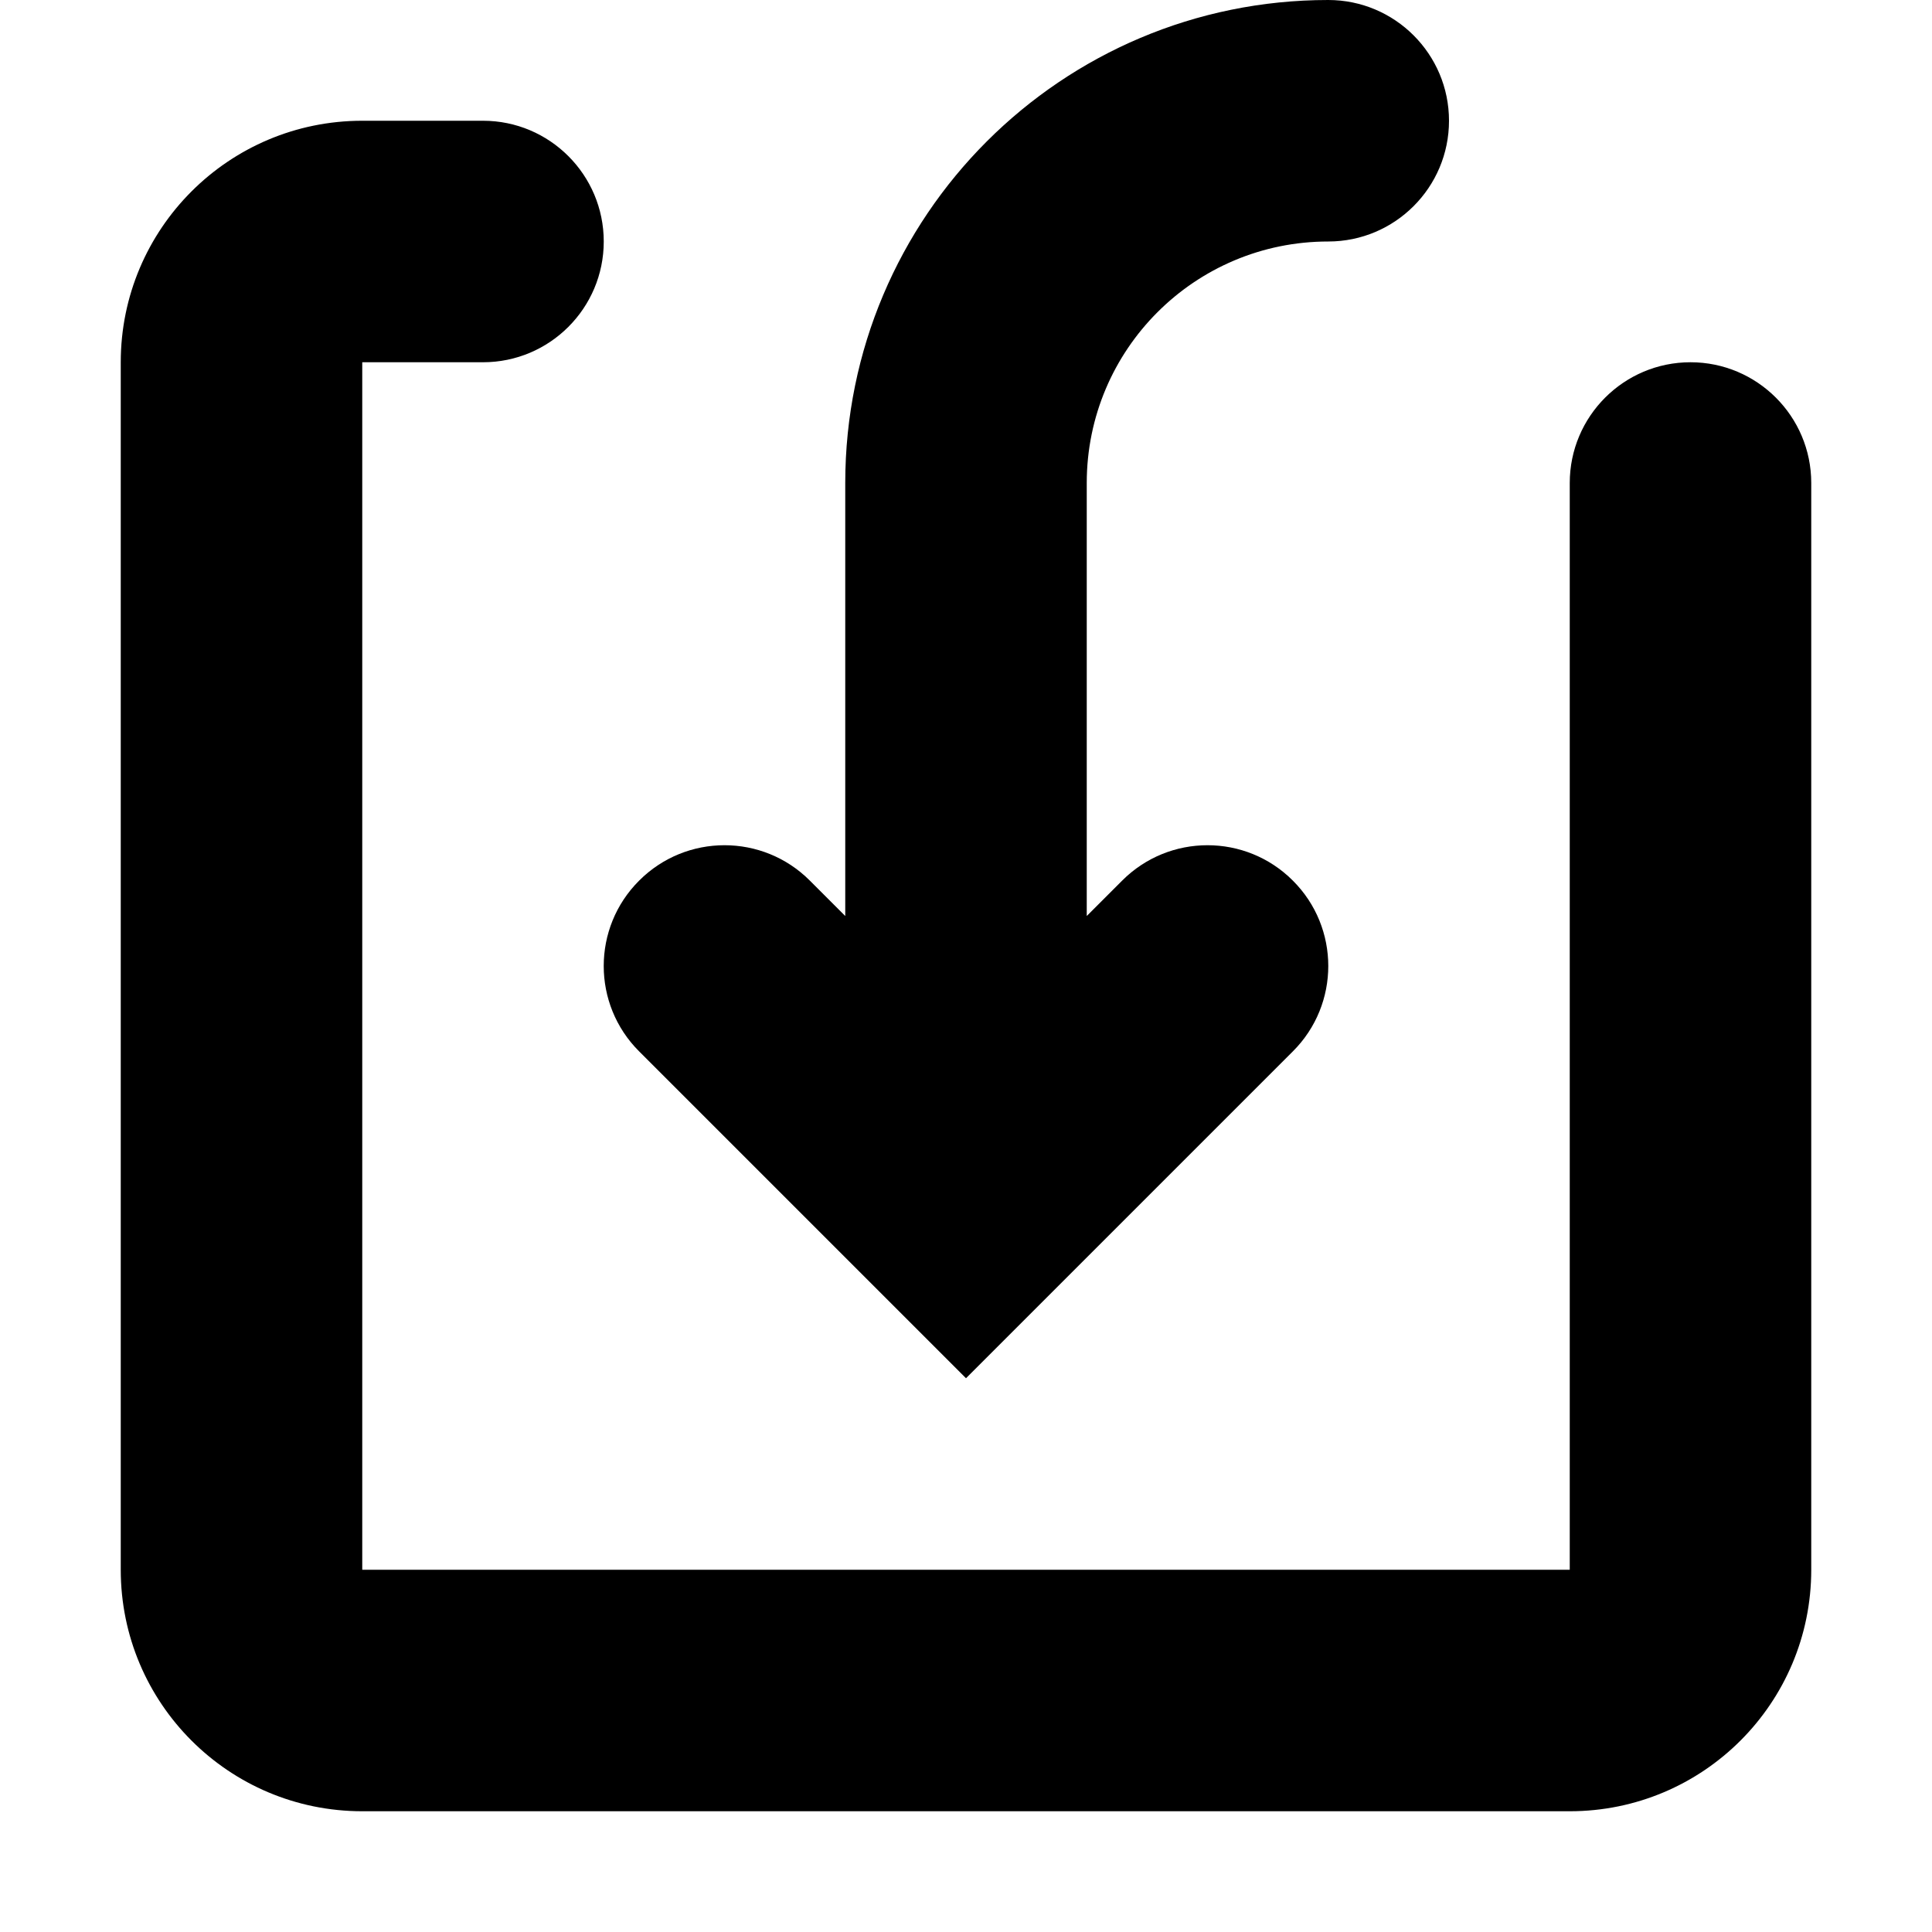
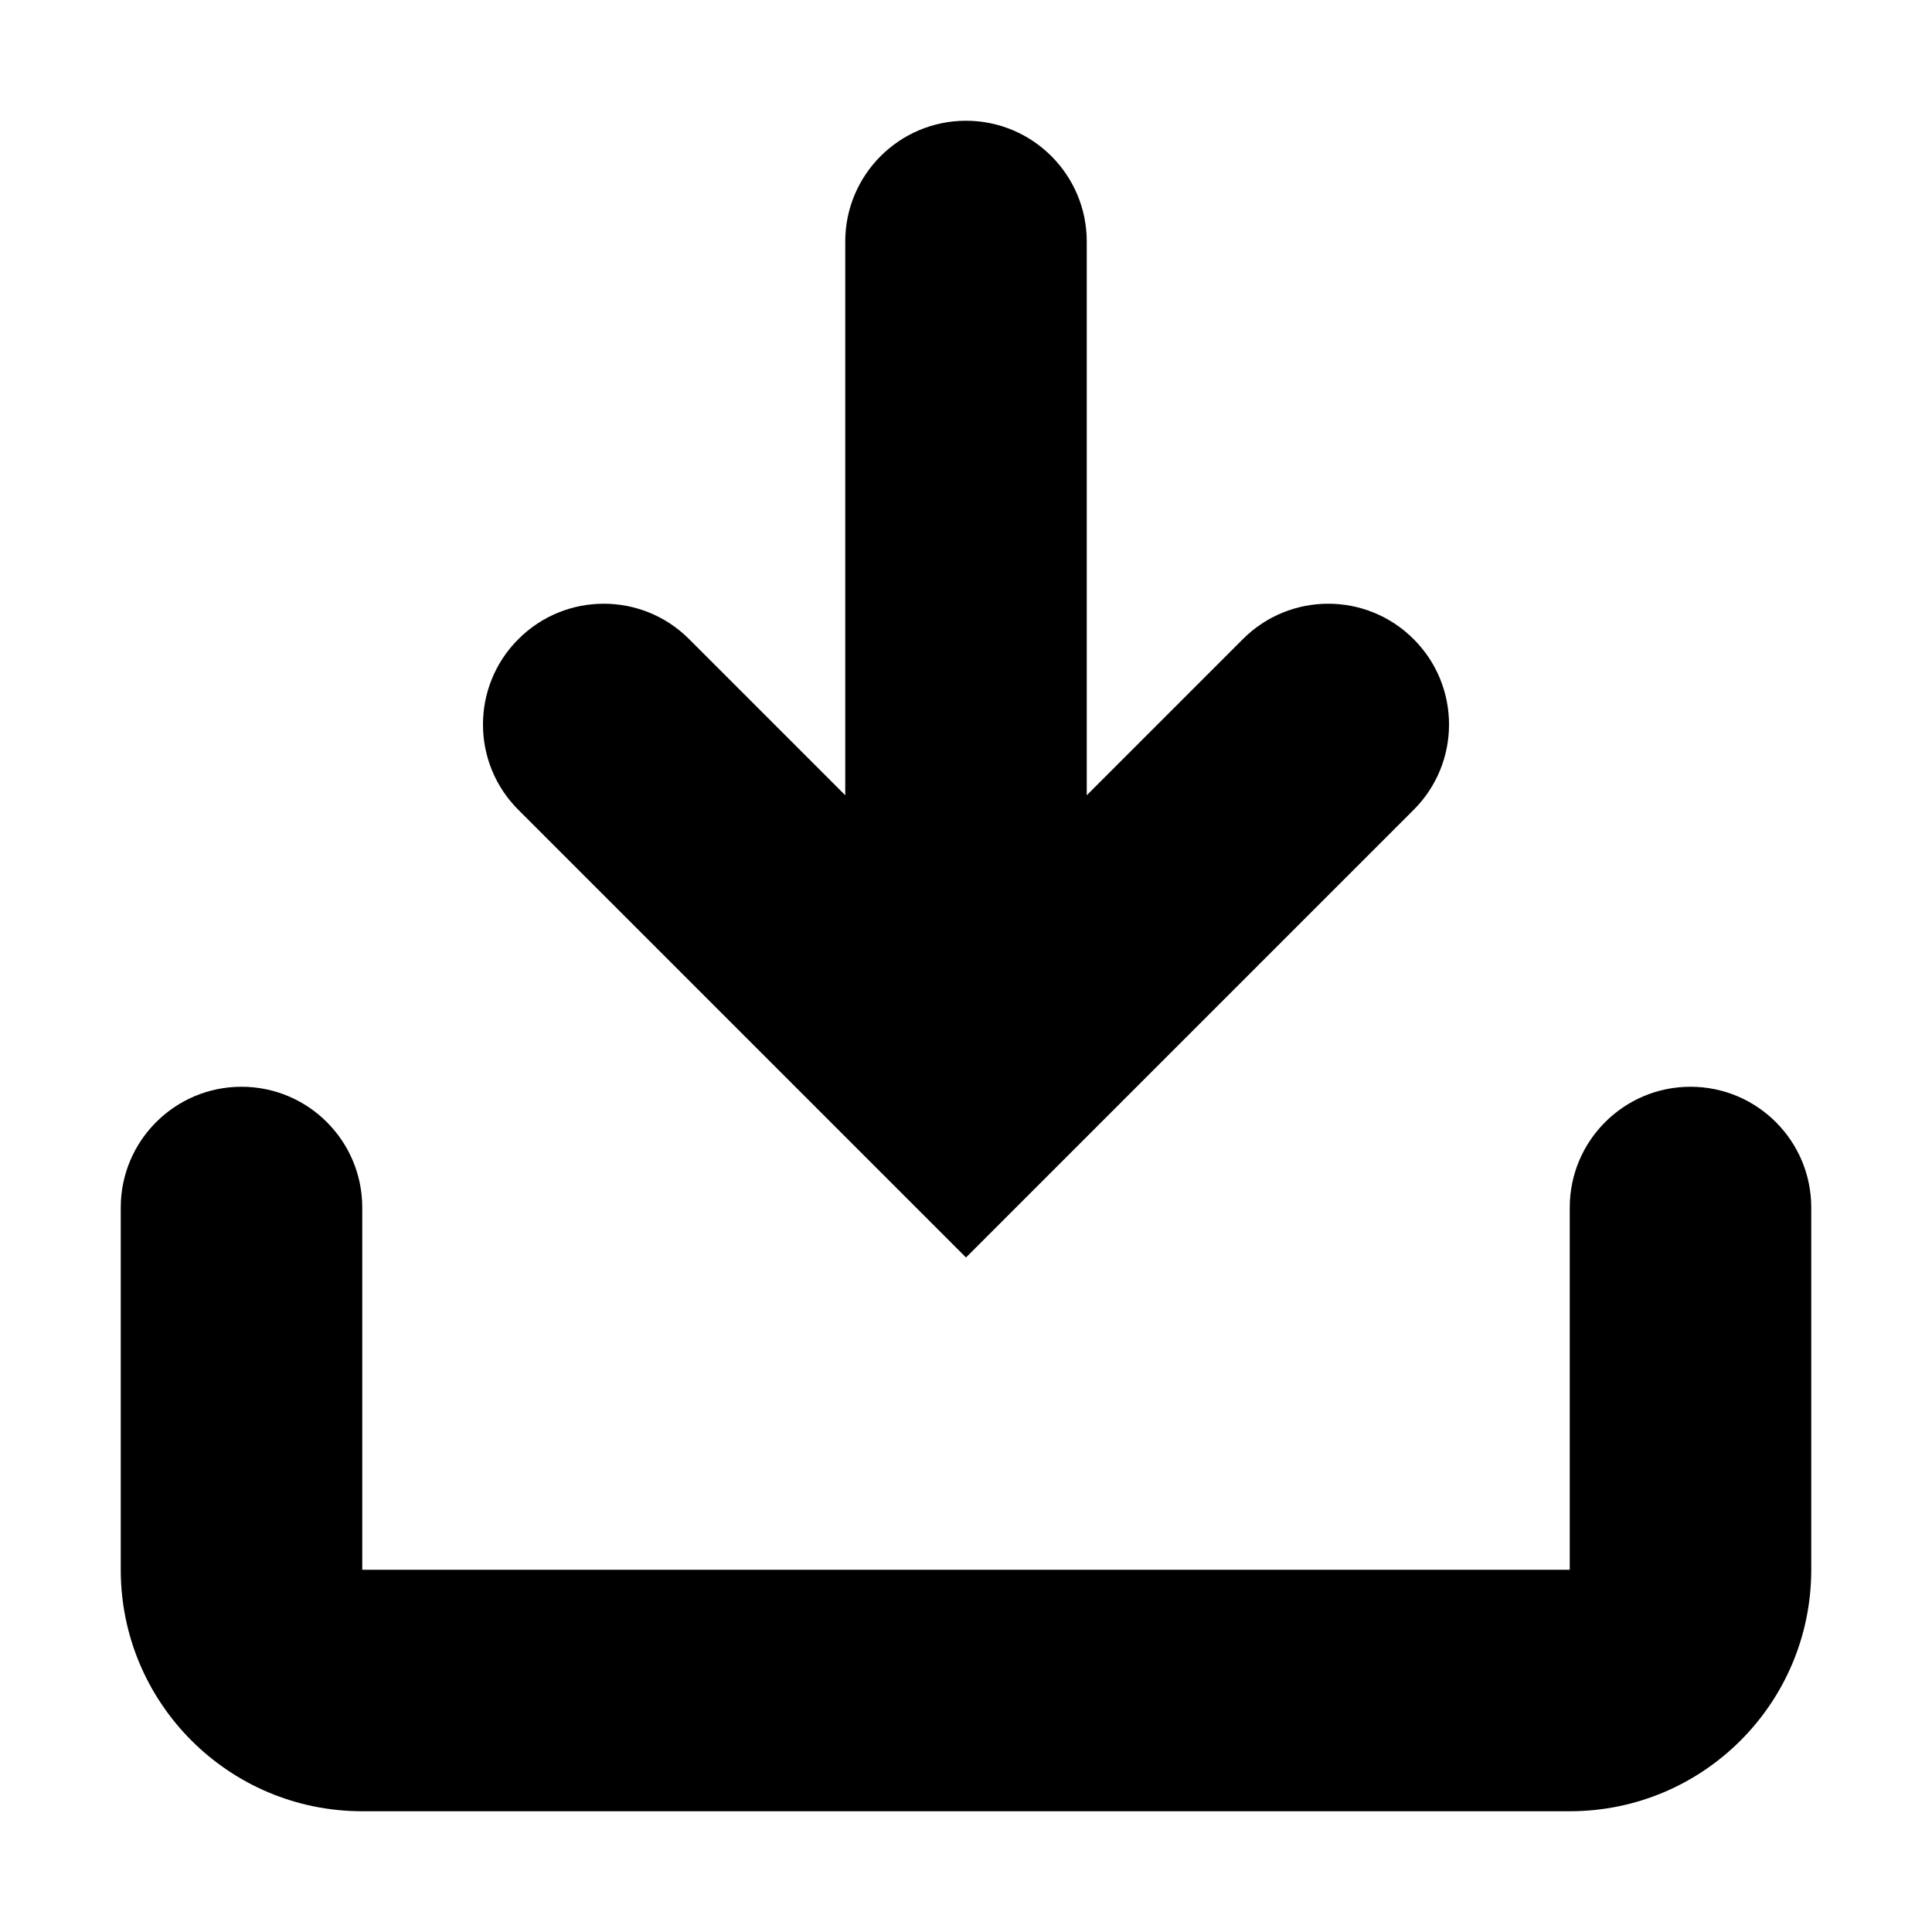
<svg xmlns="http://www.w3.org/2000/svg" width="16" height="16" viewBox="0 0 16 16">
-   <path fill="#000000" d="M4,1 C4.552,1 5,1.448 5,2 C5,2.552 4.552,3 4,3 L3,3 L3,13 L13,13 L13,4 C13,3.448 13.448,3 14,3 C14.552,3 15,3.448 15,4 L15,13 C15,14.105 14.105,15 13,15 L3,15 C1.895,15 1,14.105 1,13 L1,3 C1,1.895 1.895,1 3,1 L4,1 Z M11,2.57571742e-14 C11.552,2.57571742e-14 12,0.448 12,1 C12,1.552 11.552,2 11,2 C9.895,2 9,2.895 9,4 L9,7.586 L9.293,7.293 C9.683,6.902 10.317,6.902 10.707,7.293 C11.098,7.683 11.098,8.317 10.707,8.707 L8,11.414 L5.293,8.707 C4.902,8.317 4.902,7.683 5.293,7.293 C5.683,6.902 6.317,6.902 6.707,7.293 L7,7.586 L7,4 C7,1.791 8.791,2.57571742e-14 11,2.57571742e-14 Z" />
+   <path fill="#000000" fill-rule="evenodd" d="M14,9 C14.552,9 15,9.448 15,10 L15,13 C15,14.105 14.105,15 13,15 L3,15 C1.895,15 1,14.105 1,13 L1,10 C1,9.448 1.448,9 2,9 C2.552,9 3,9.448 3,10 L3,13 L13,13 L13,10 C13,9.448 13.448,9 14,9 Z M8,1 C8.552,1 9,1.448 9,2 L9,6.586 L10.293,5.293 C10.683,4.902 11.317,4.902 11.707,5.293 C12.098,5.683 12.098,6.317 11.707,6.707 L8,10.414 L4.293,6.707 C3.902,6.317 3.902,5.683 4.293,5.293 C4.683,4.902 5.317,4.902 5.707,5.293 L7,6.586 L7,2 C7,1.448 7.448,1 8,1 Z" />
</svg>
